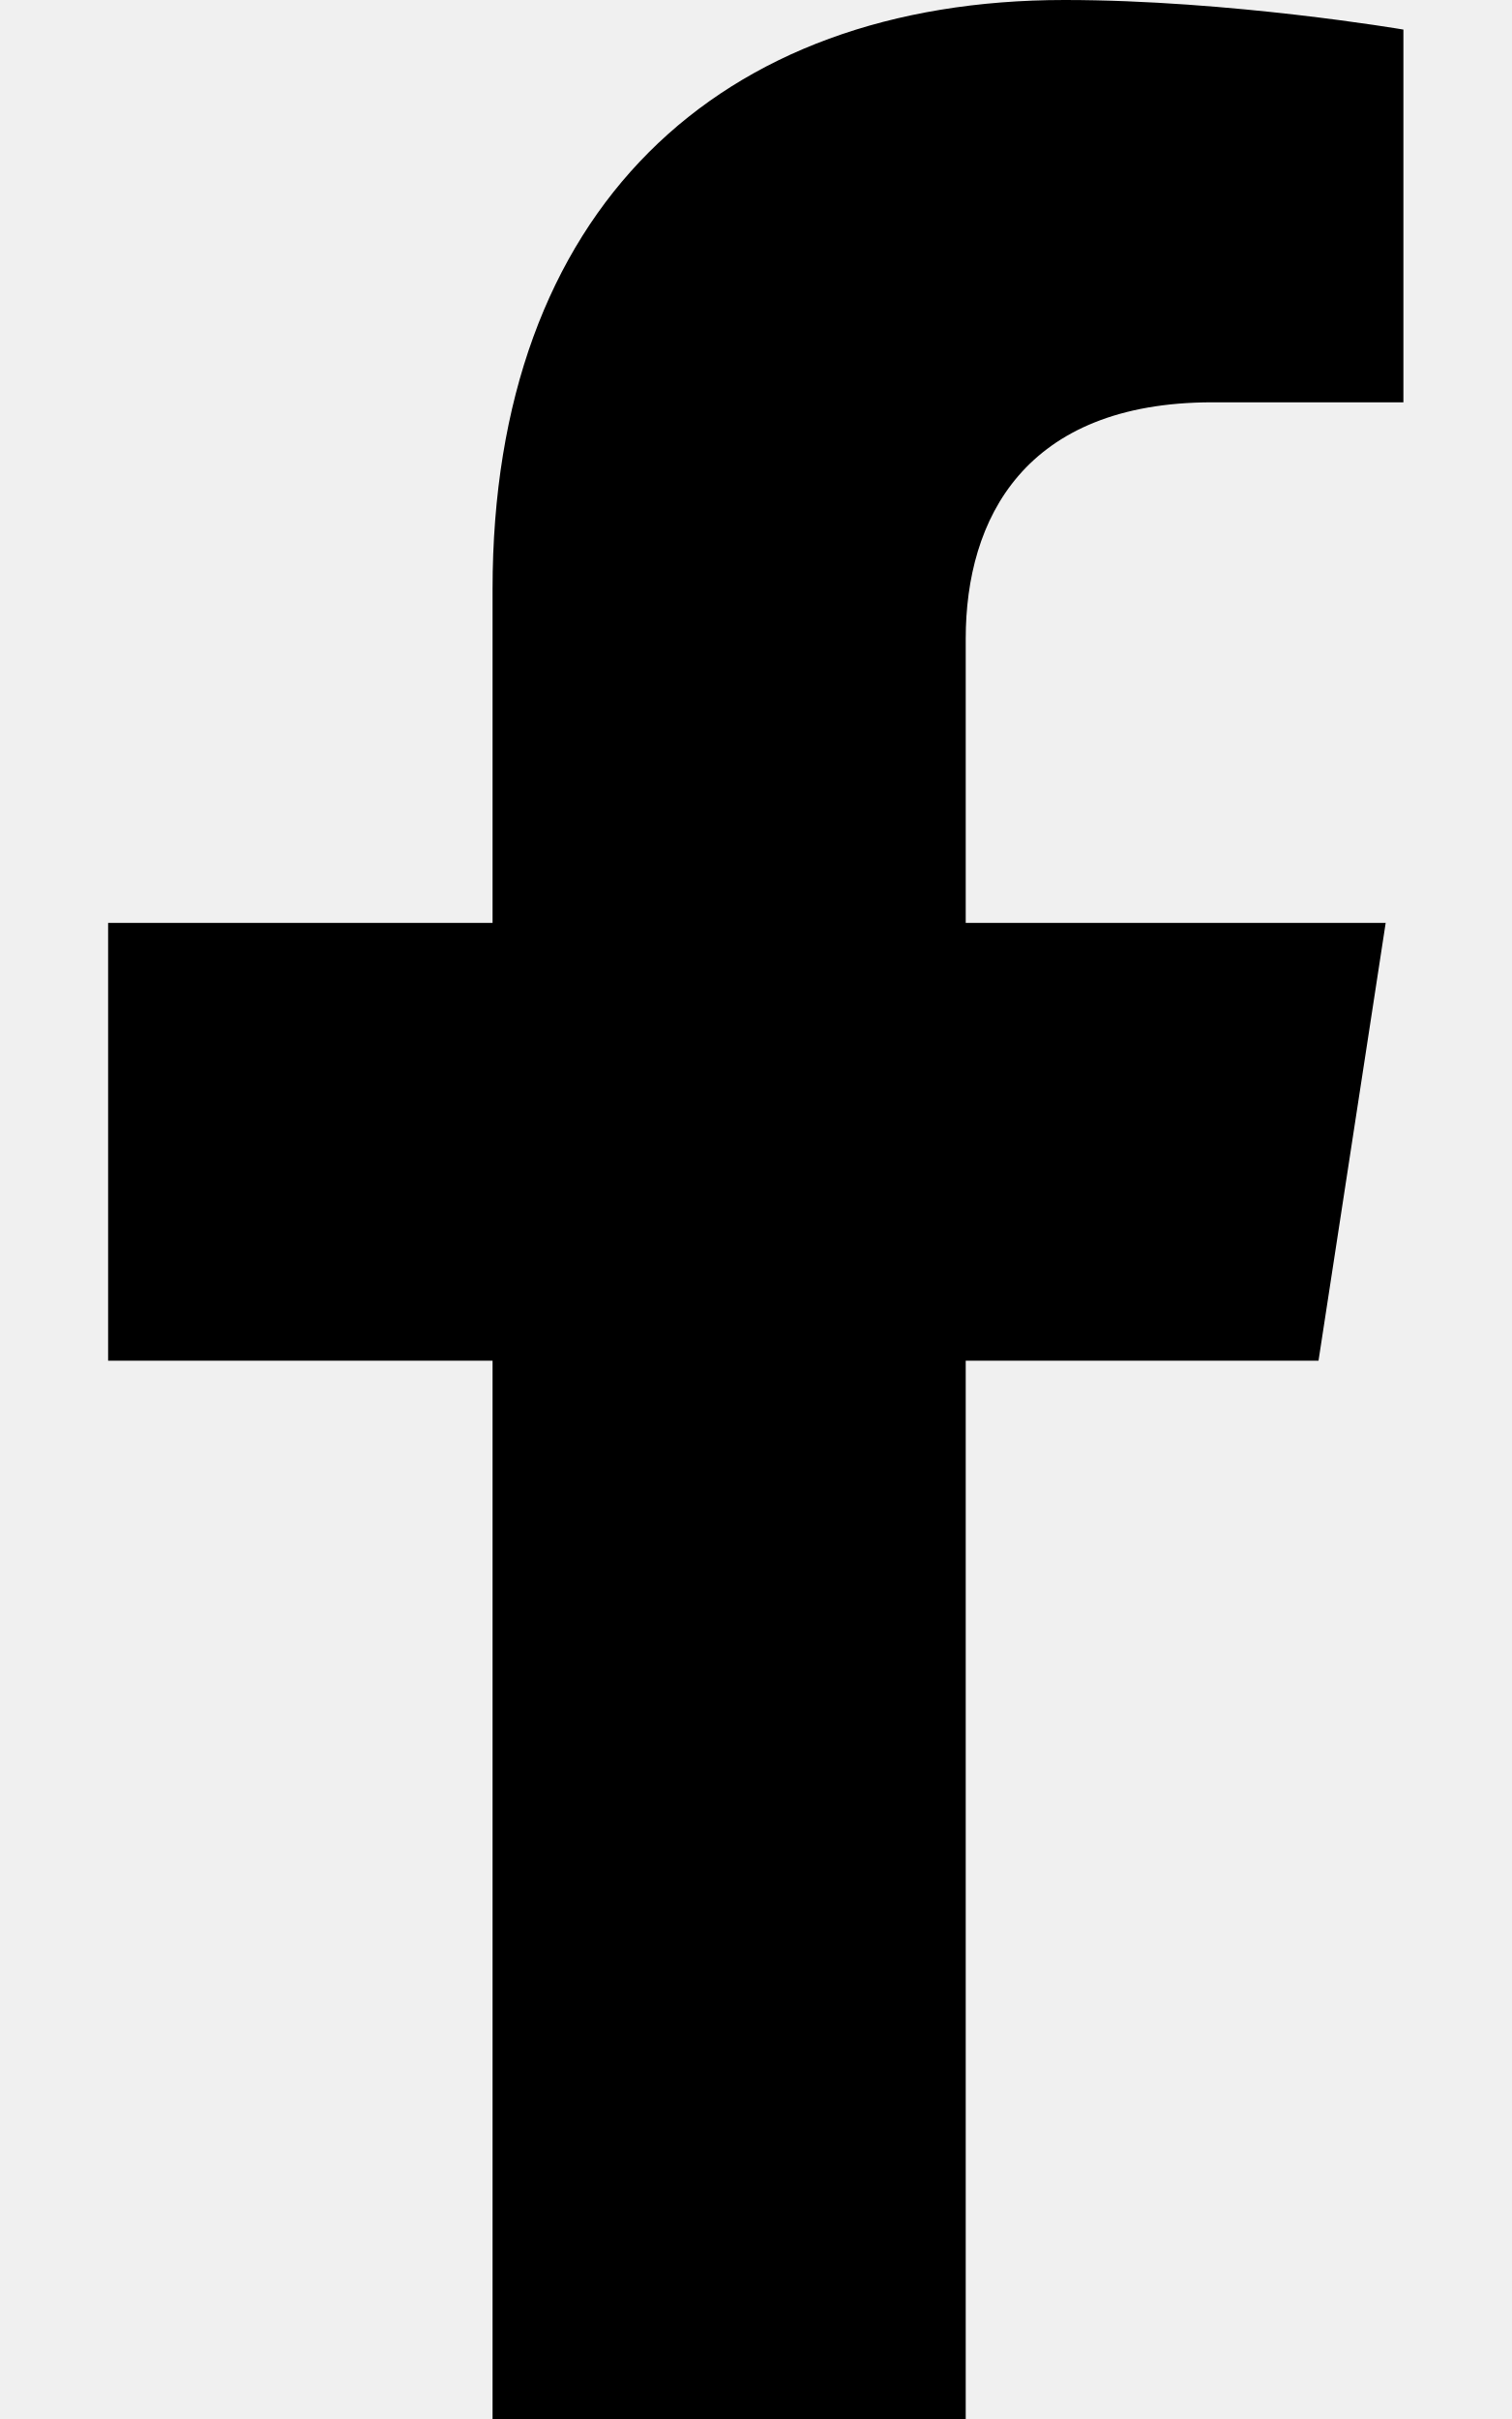
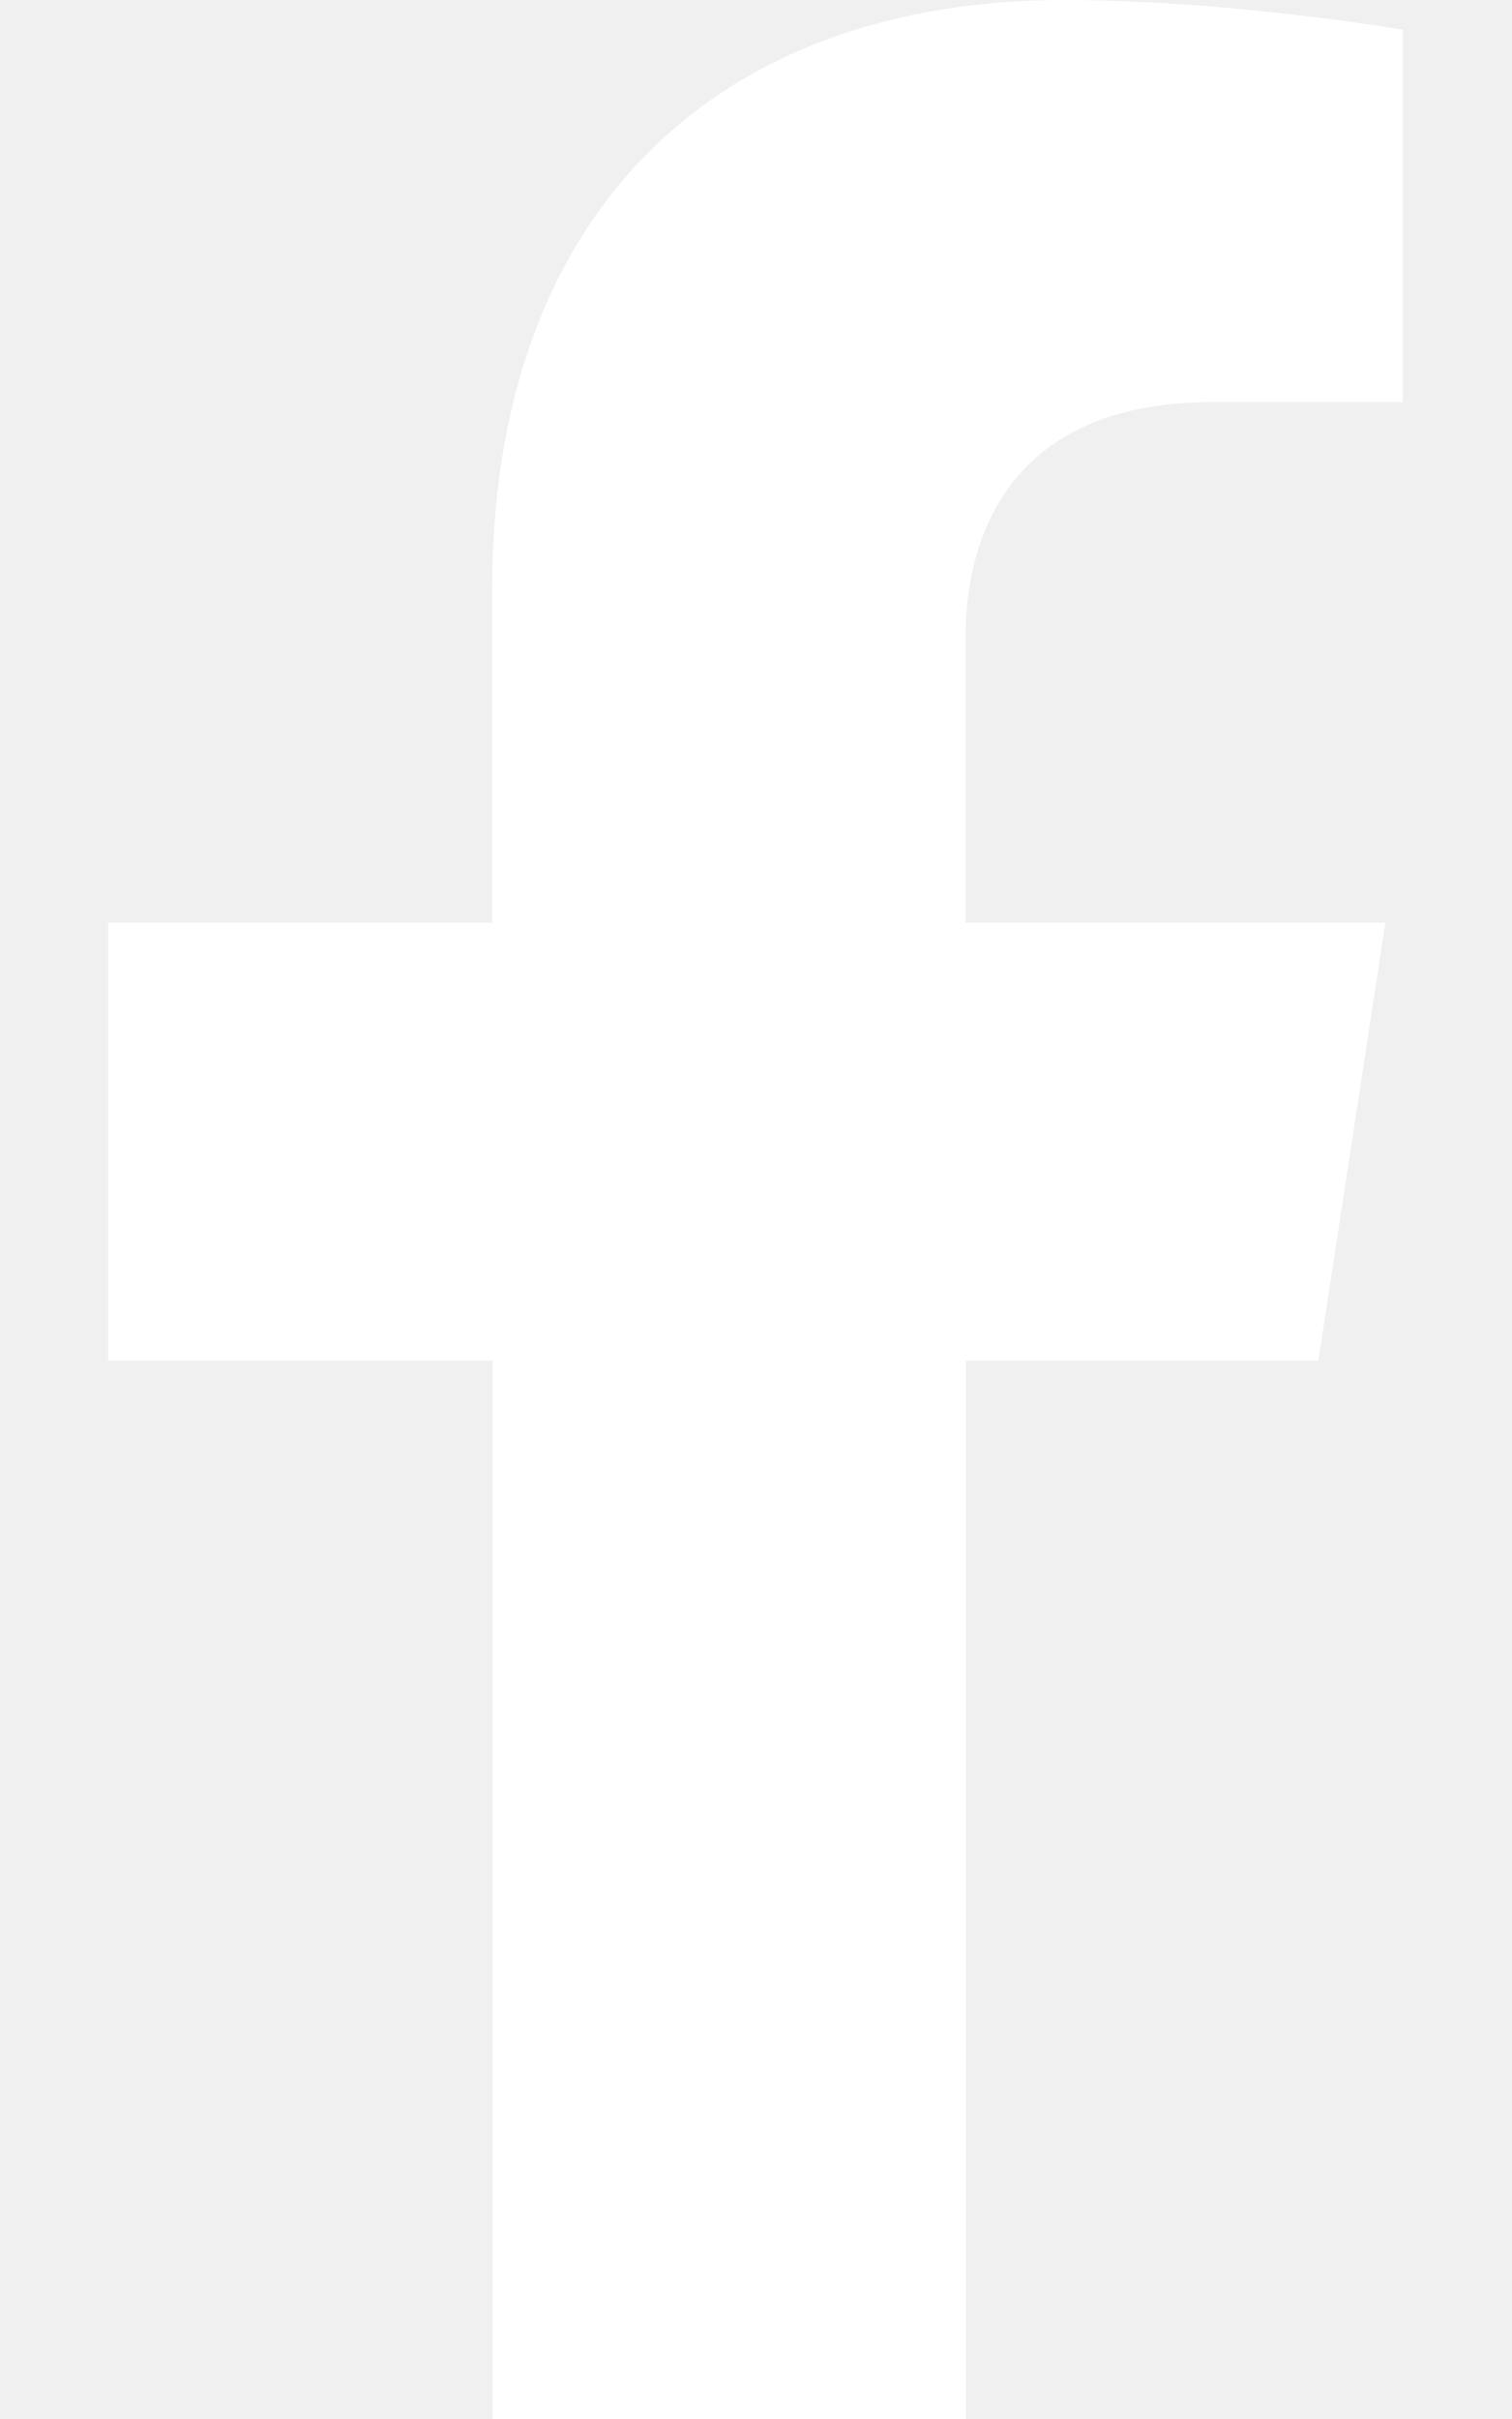
- <svg xmlns="http://www.w3.org/2000/svg" aria-hidden="true" focusable="false" data-prefix="fab" data-icon="facebook-f" class="svg-inline--fa fa-facebook-f fa-w-10" role="img" viewBox="0 0 320 512">
-   <path fill="currentColor" d="M279.14 288l14.22-92.66h-88.91v-60.13c0-25.35 12.42-50.06 52.24-50.06h40.42V6.26S260.43 0 225.36 0c-73.22 0-121.08 44.38-121.08 124.72v70.62H22.89V288h81.39v224h100.17V288z" />
+ <svg xmlns="http://www.w3.org/2000/svg" version="1.1" id="Calque_1" focusable="false" x="0px" y="0px" viewBox="0 0 320 512" style="enable-background:new 0 0 320 512;" xml:space="preserve">
+   <style type="text/css">
+ 	.st0{fill:#FFFFFF;}
+ </style>
+   <path class="st0" d="M279.1,288l14.2-92.7h-88.9v-60.1c0-25.3,12.4-50.1,52.2-50.1h40.4V6.3c0,0-36.7-6.3-71.7-6.3  c-73.2,0-121.1,44.4-121.1,124.7v70.6H22.9V288h81.4v224h100.2V288H279.1z" />
</svg>
